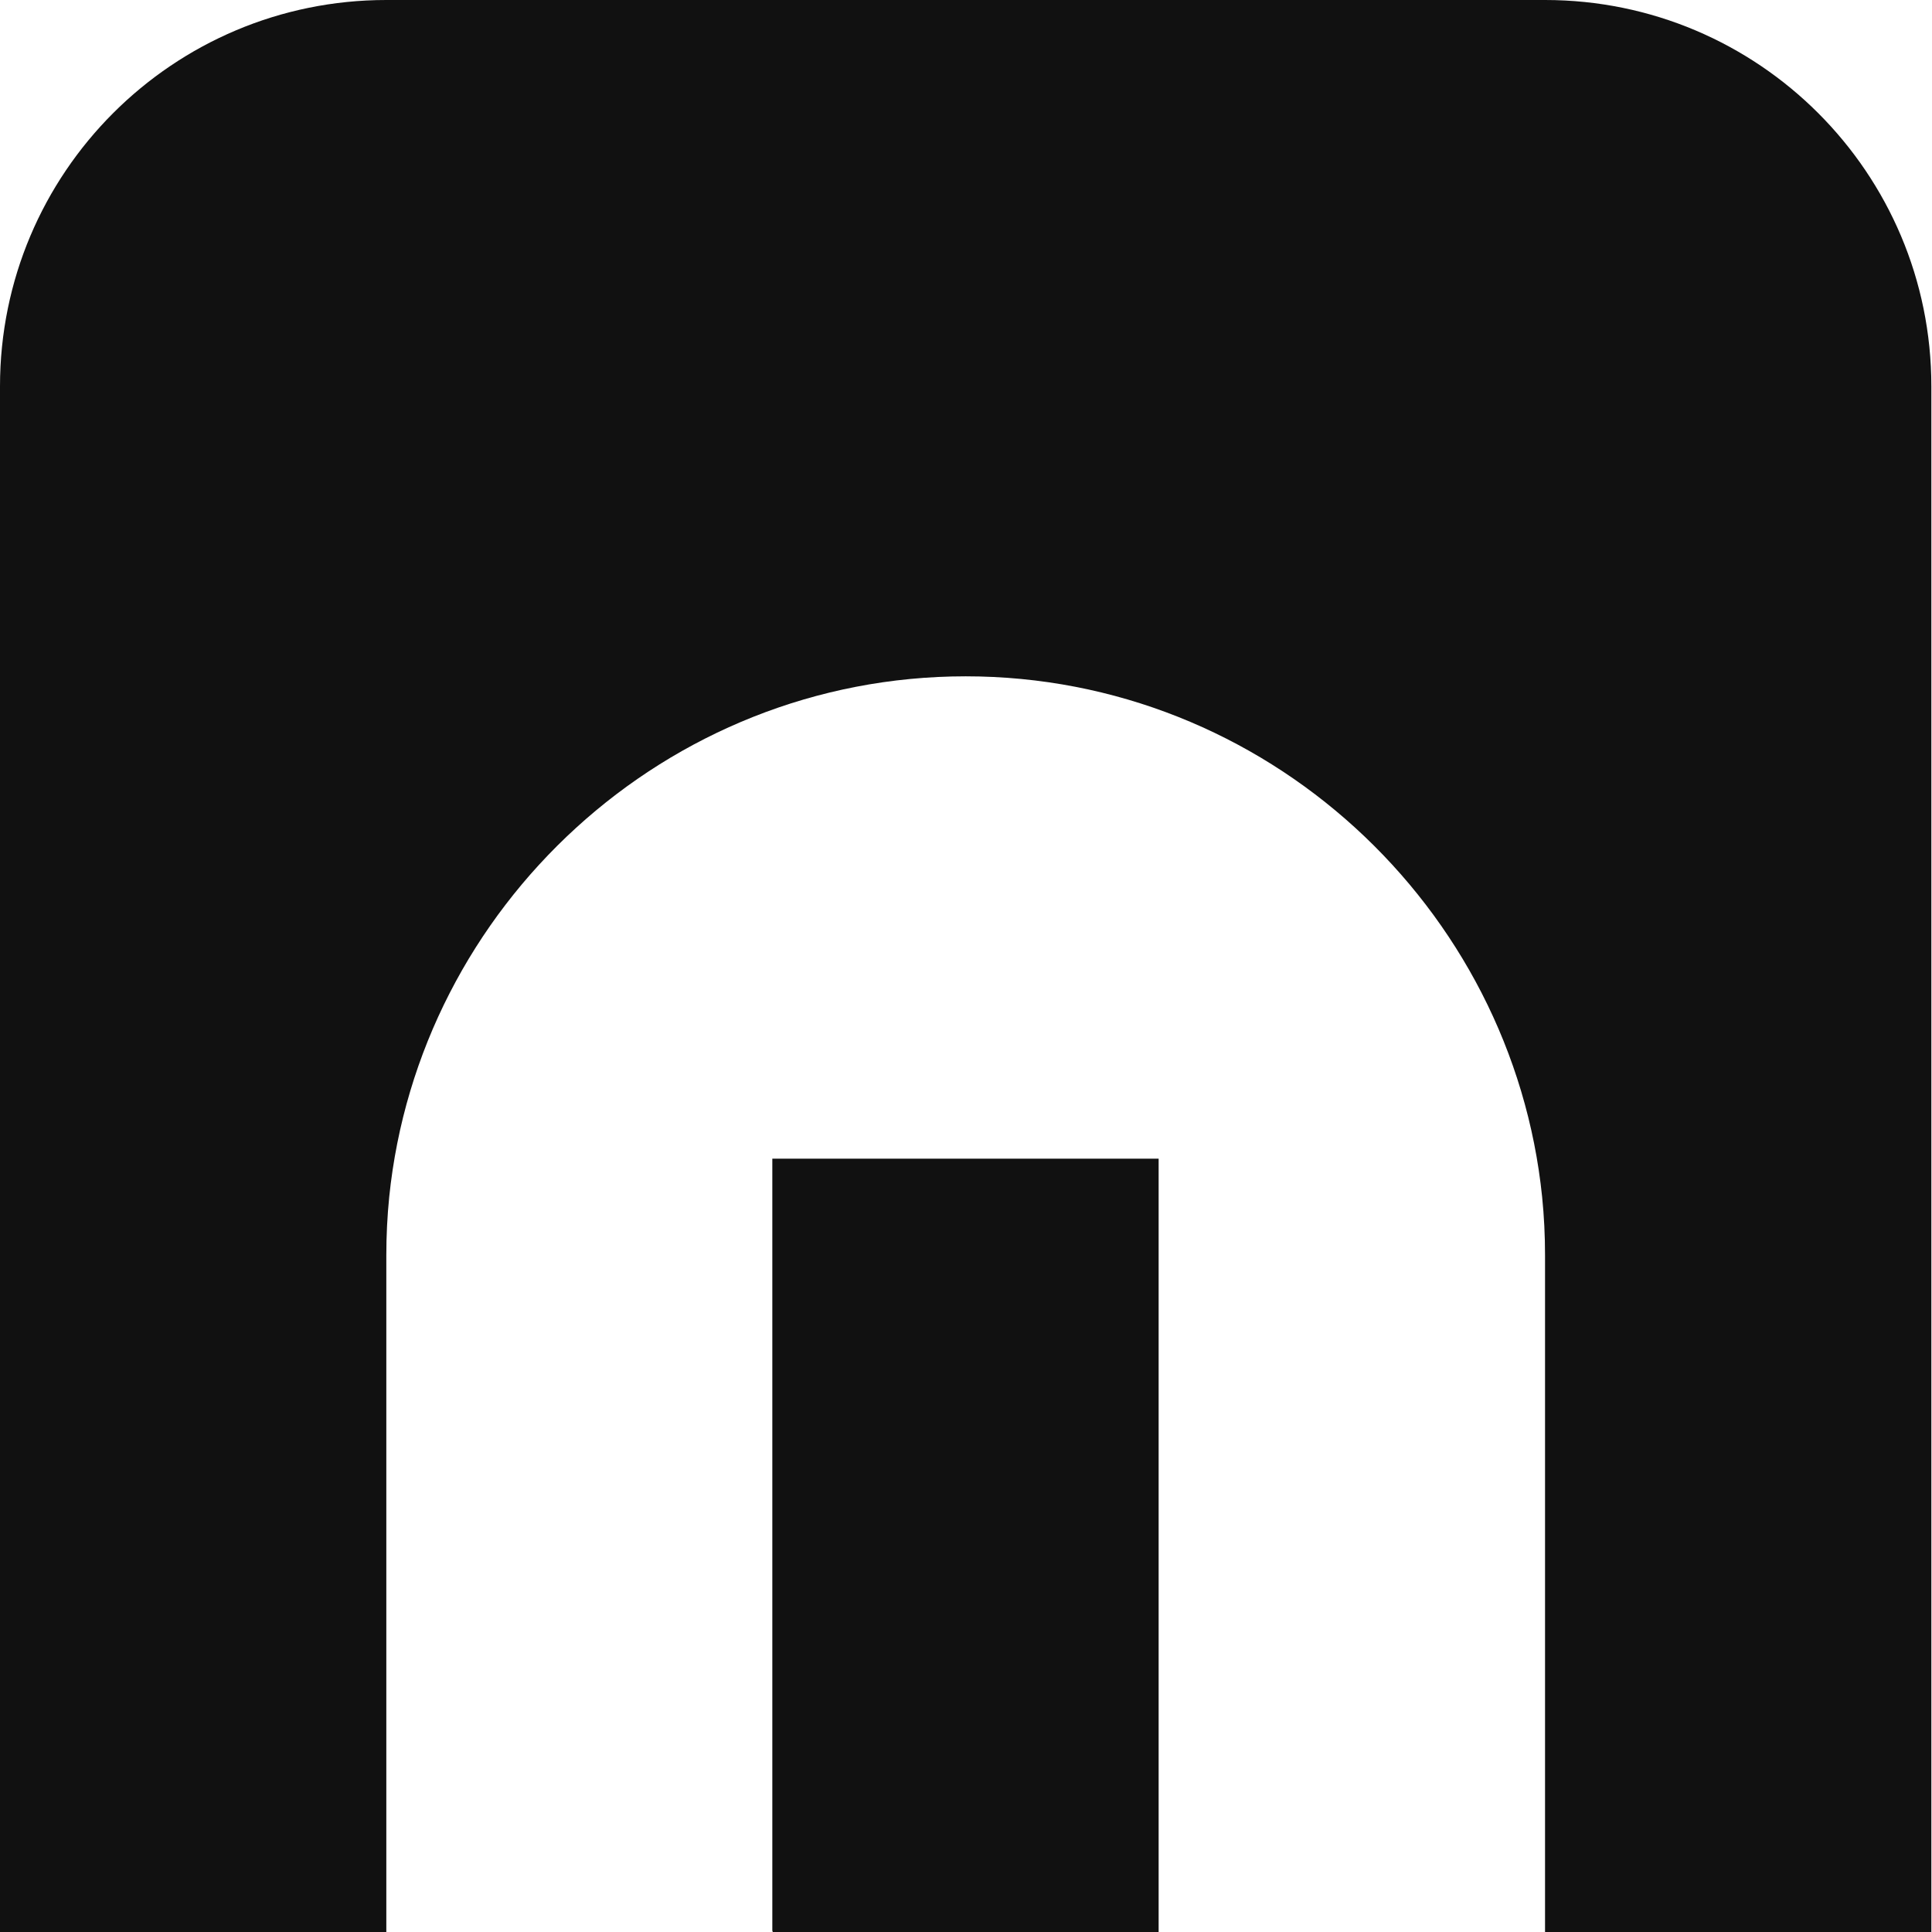
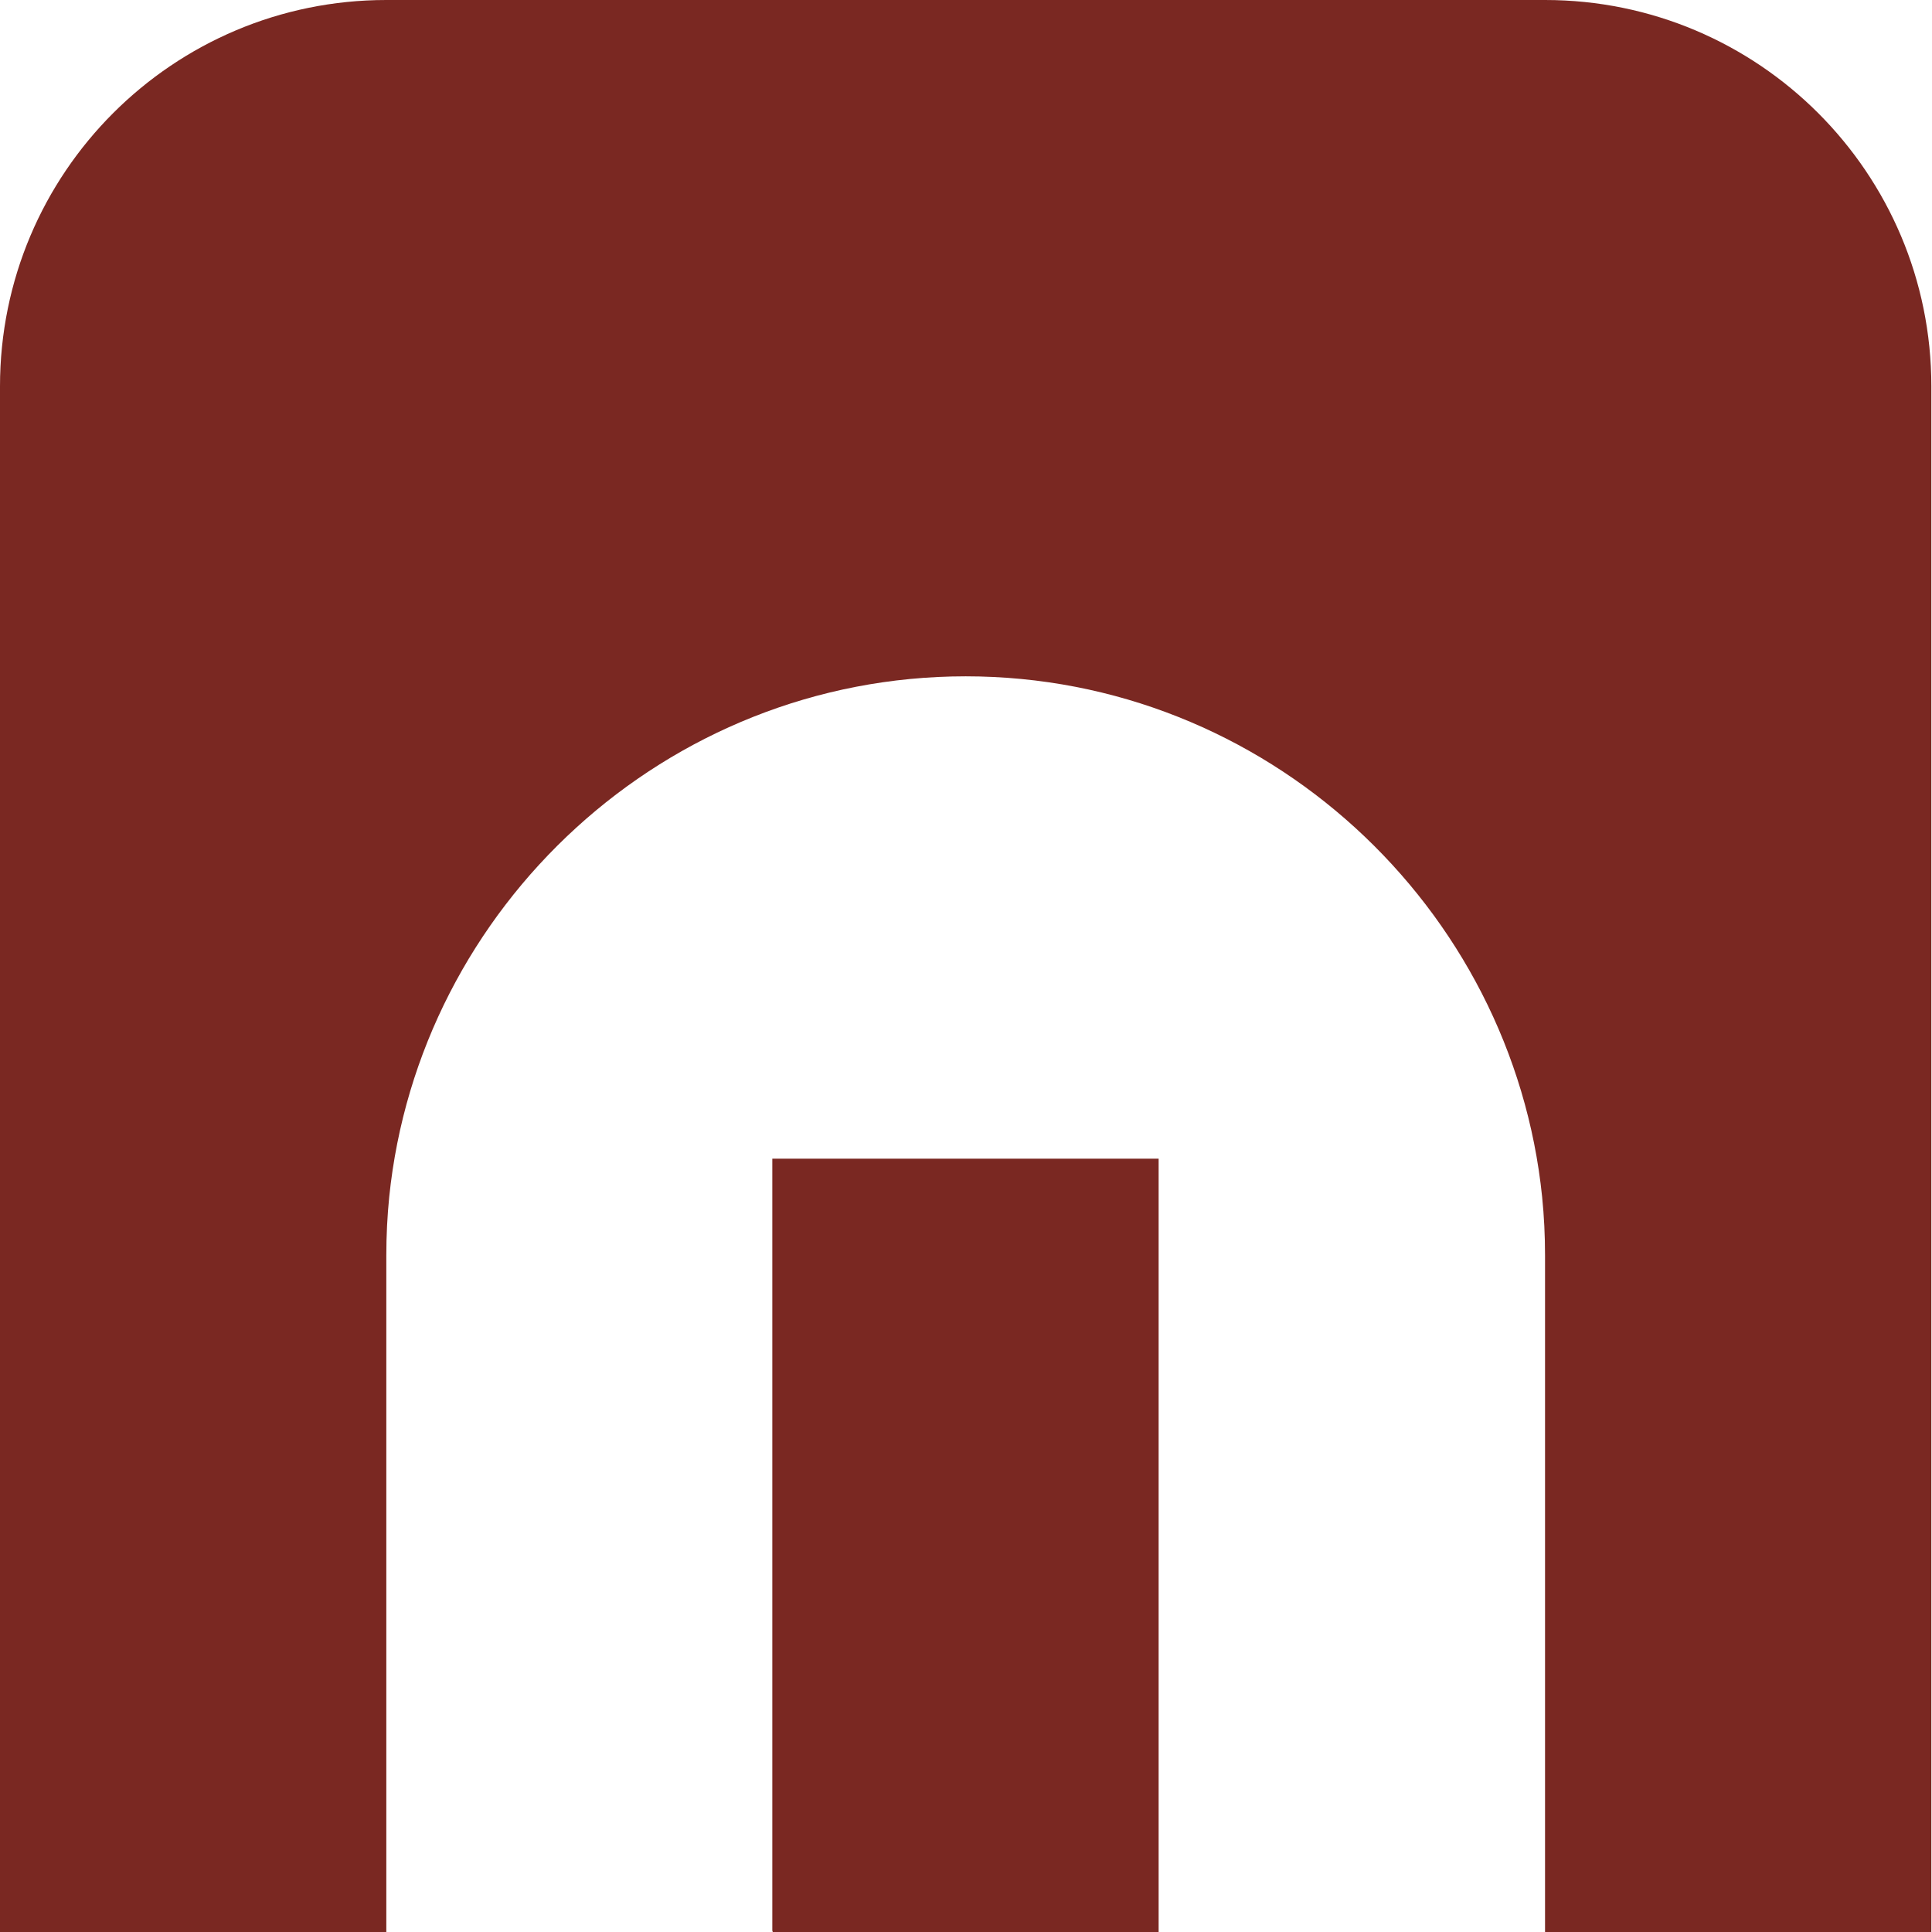
<svg xmlns="http://www.w3.org/2000/svg" viewBox="0 0 48 48">
-   <g fill="#111111">
+   <g fill="#7A2822">
    <path d="M19.188 47.976H19.196V48H28.786V47.976V28.787H19.188V47.976Z" />
    <path d="M38.386 0H9.598C4.296 0 0 4.296 0 9.598V48H9.598V47.984V31.189C9.598 30.698 9.622 30.214 9.67 29.738C10.407 22.526 16.542 16.803 23.992 16.803C31.442 16.803 37.577 22.526 38.314 29.738C38.362 30.214 38.386 30.698 38.386 31.189V47.984V48H47.984V47.984V9.598C47.984 4.296 43.688 0 38.386 0Z" />
  </g>
</svg>
